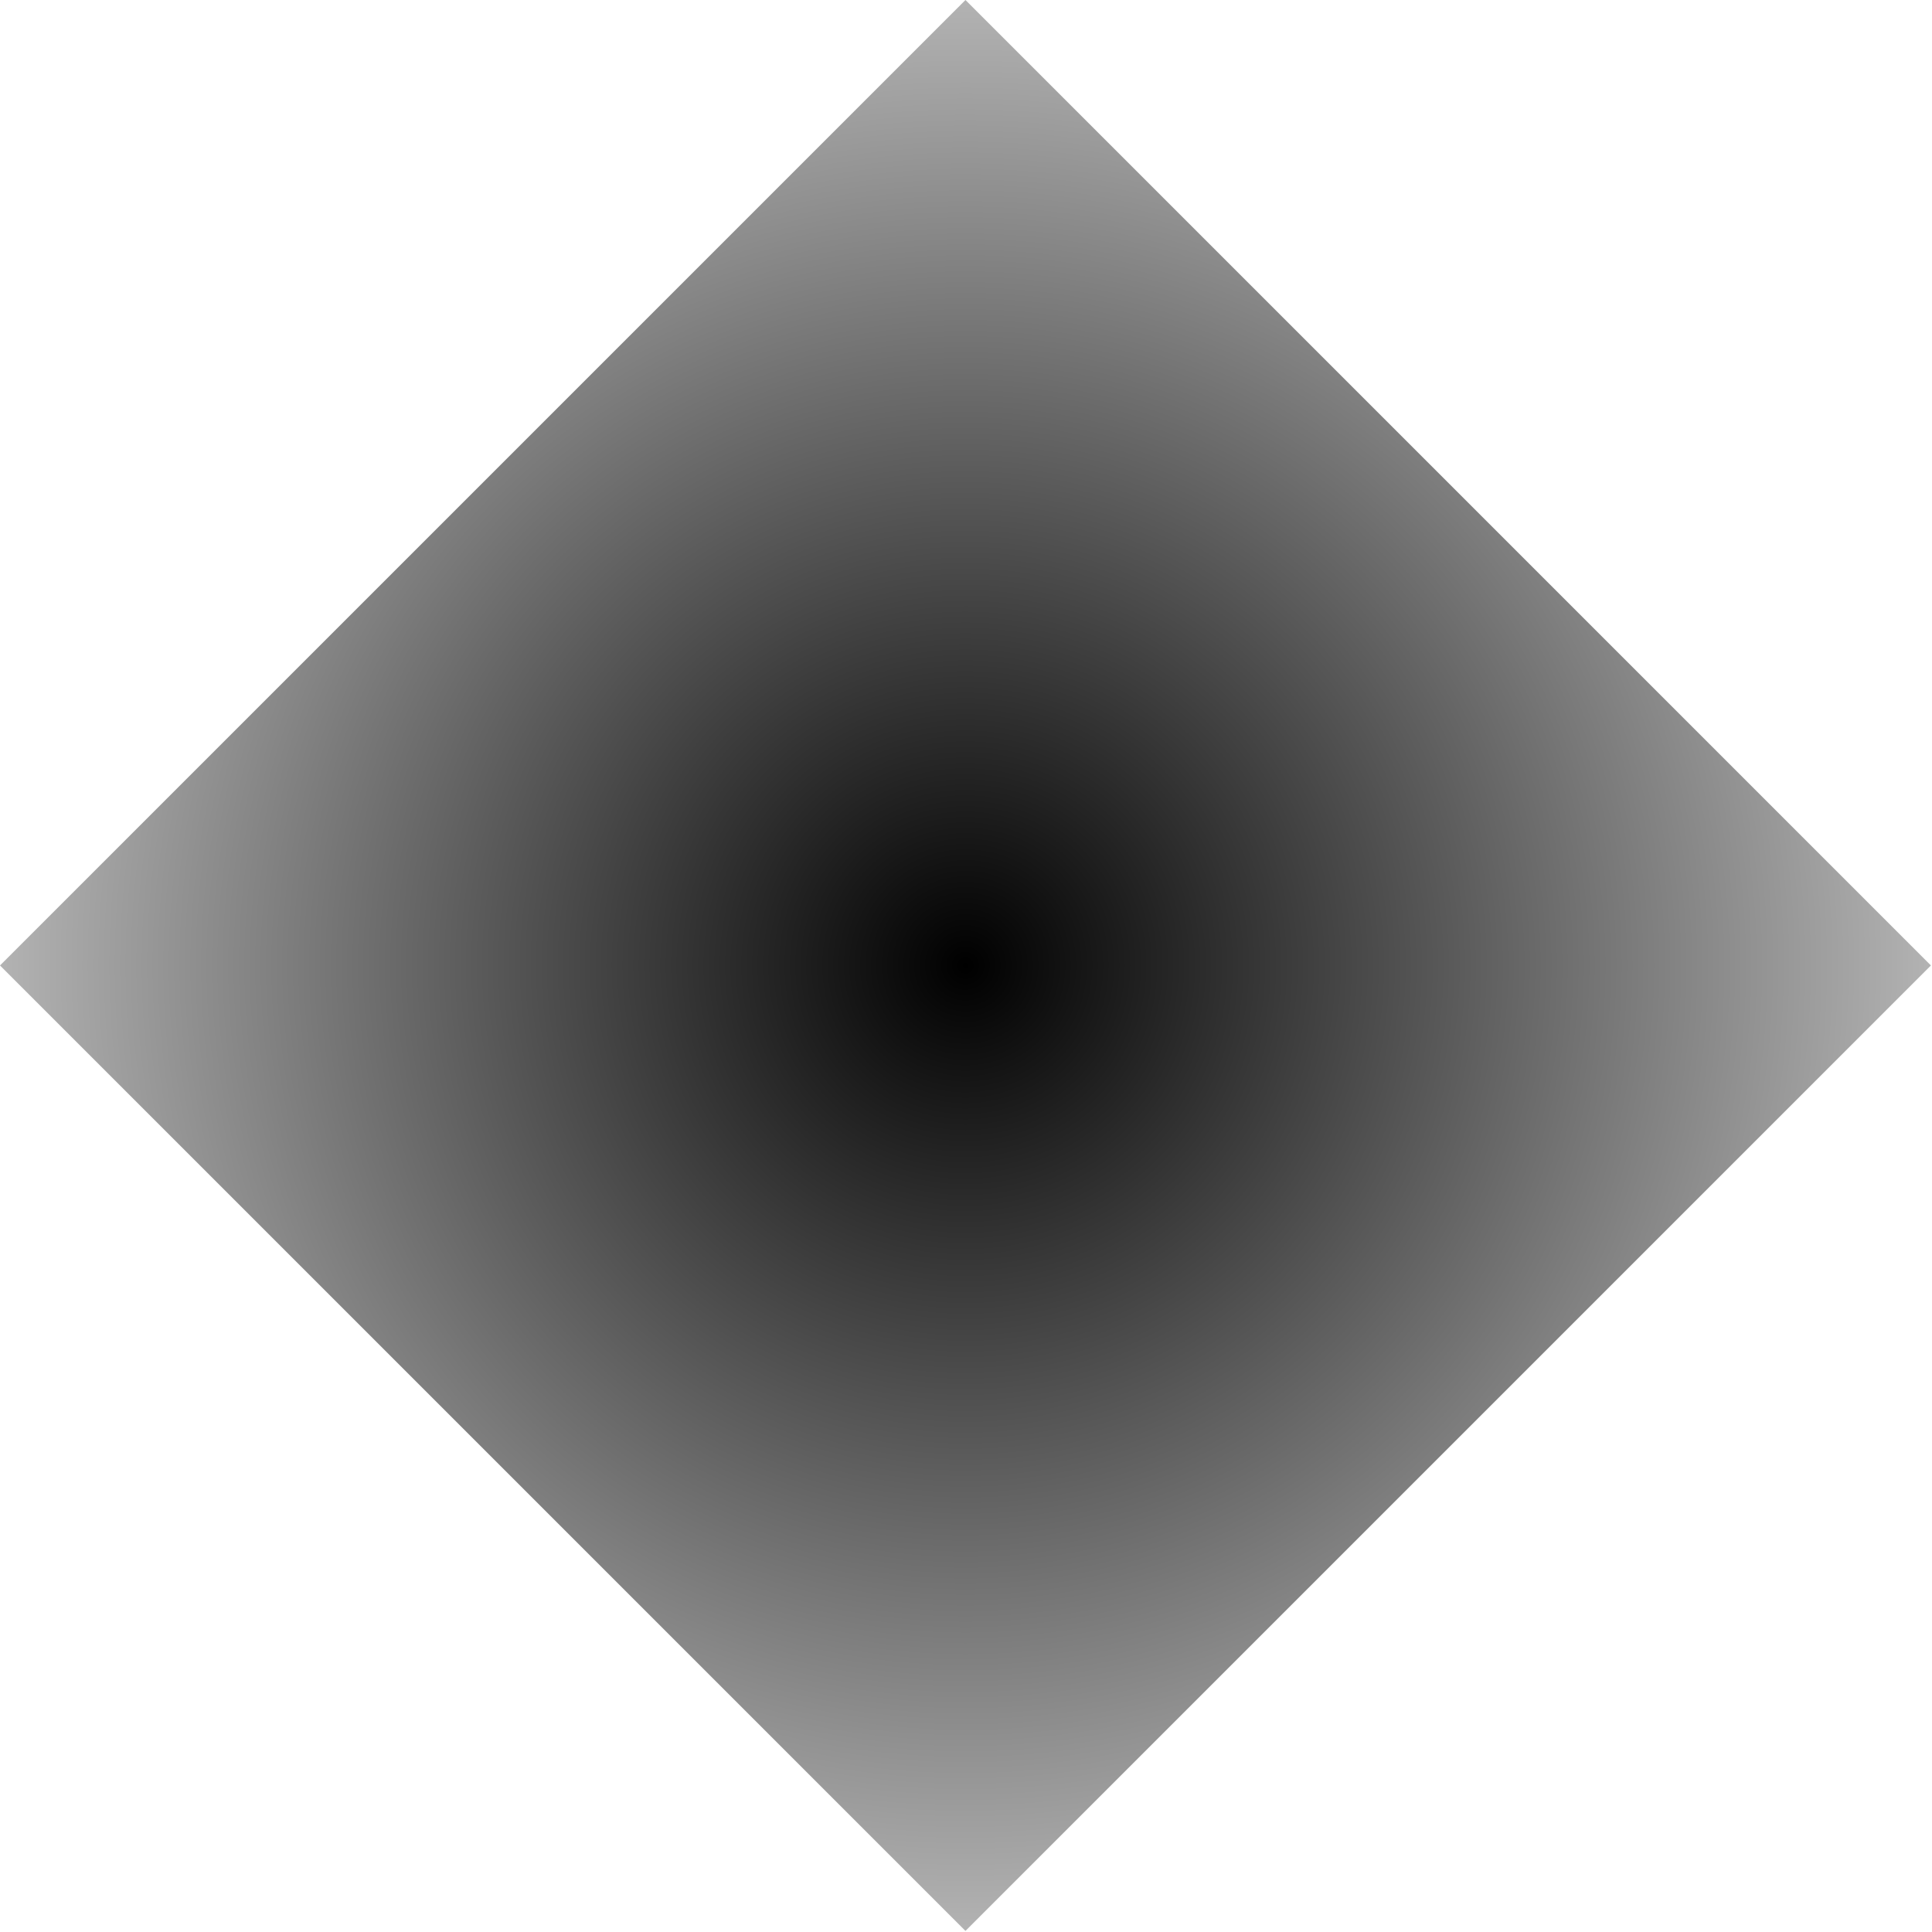
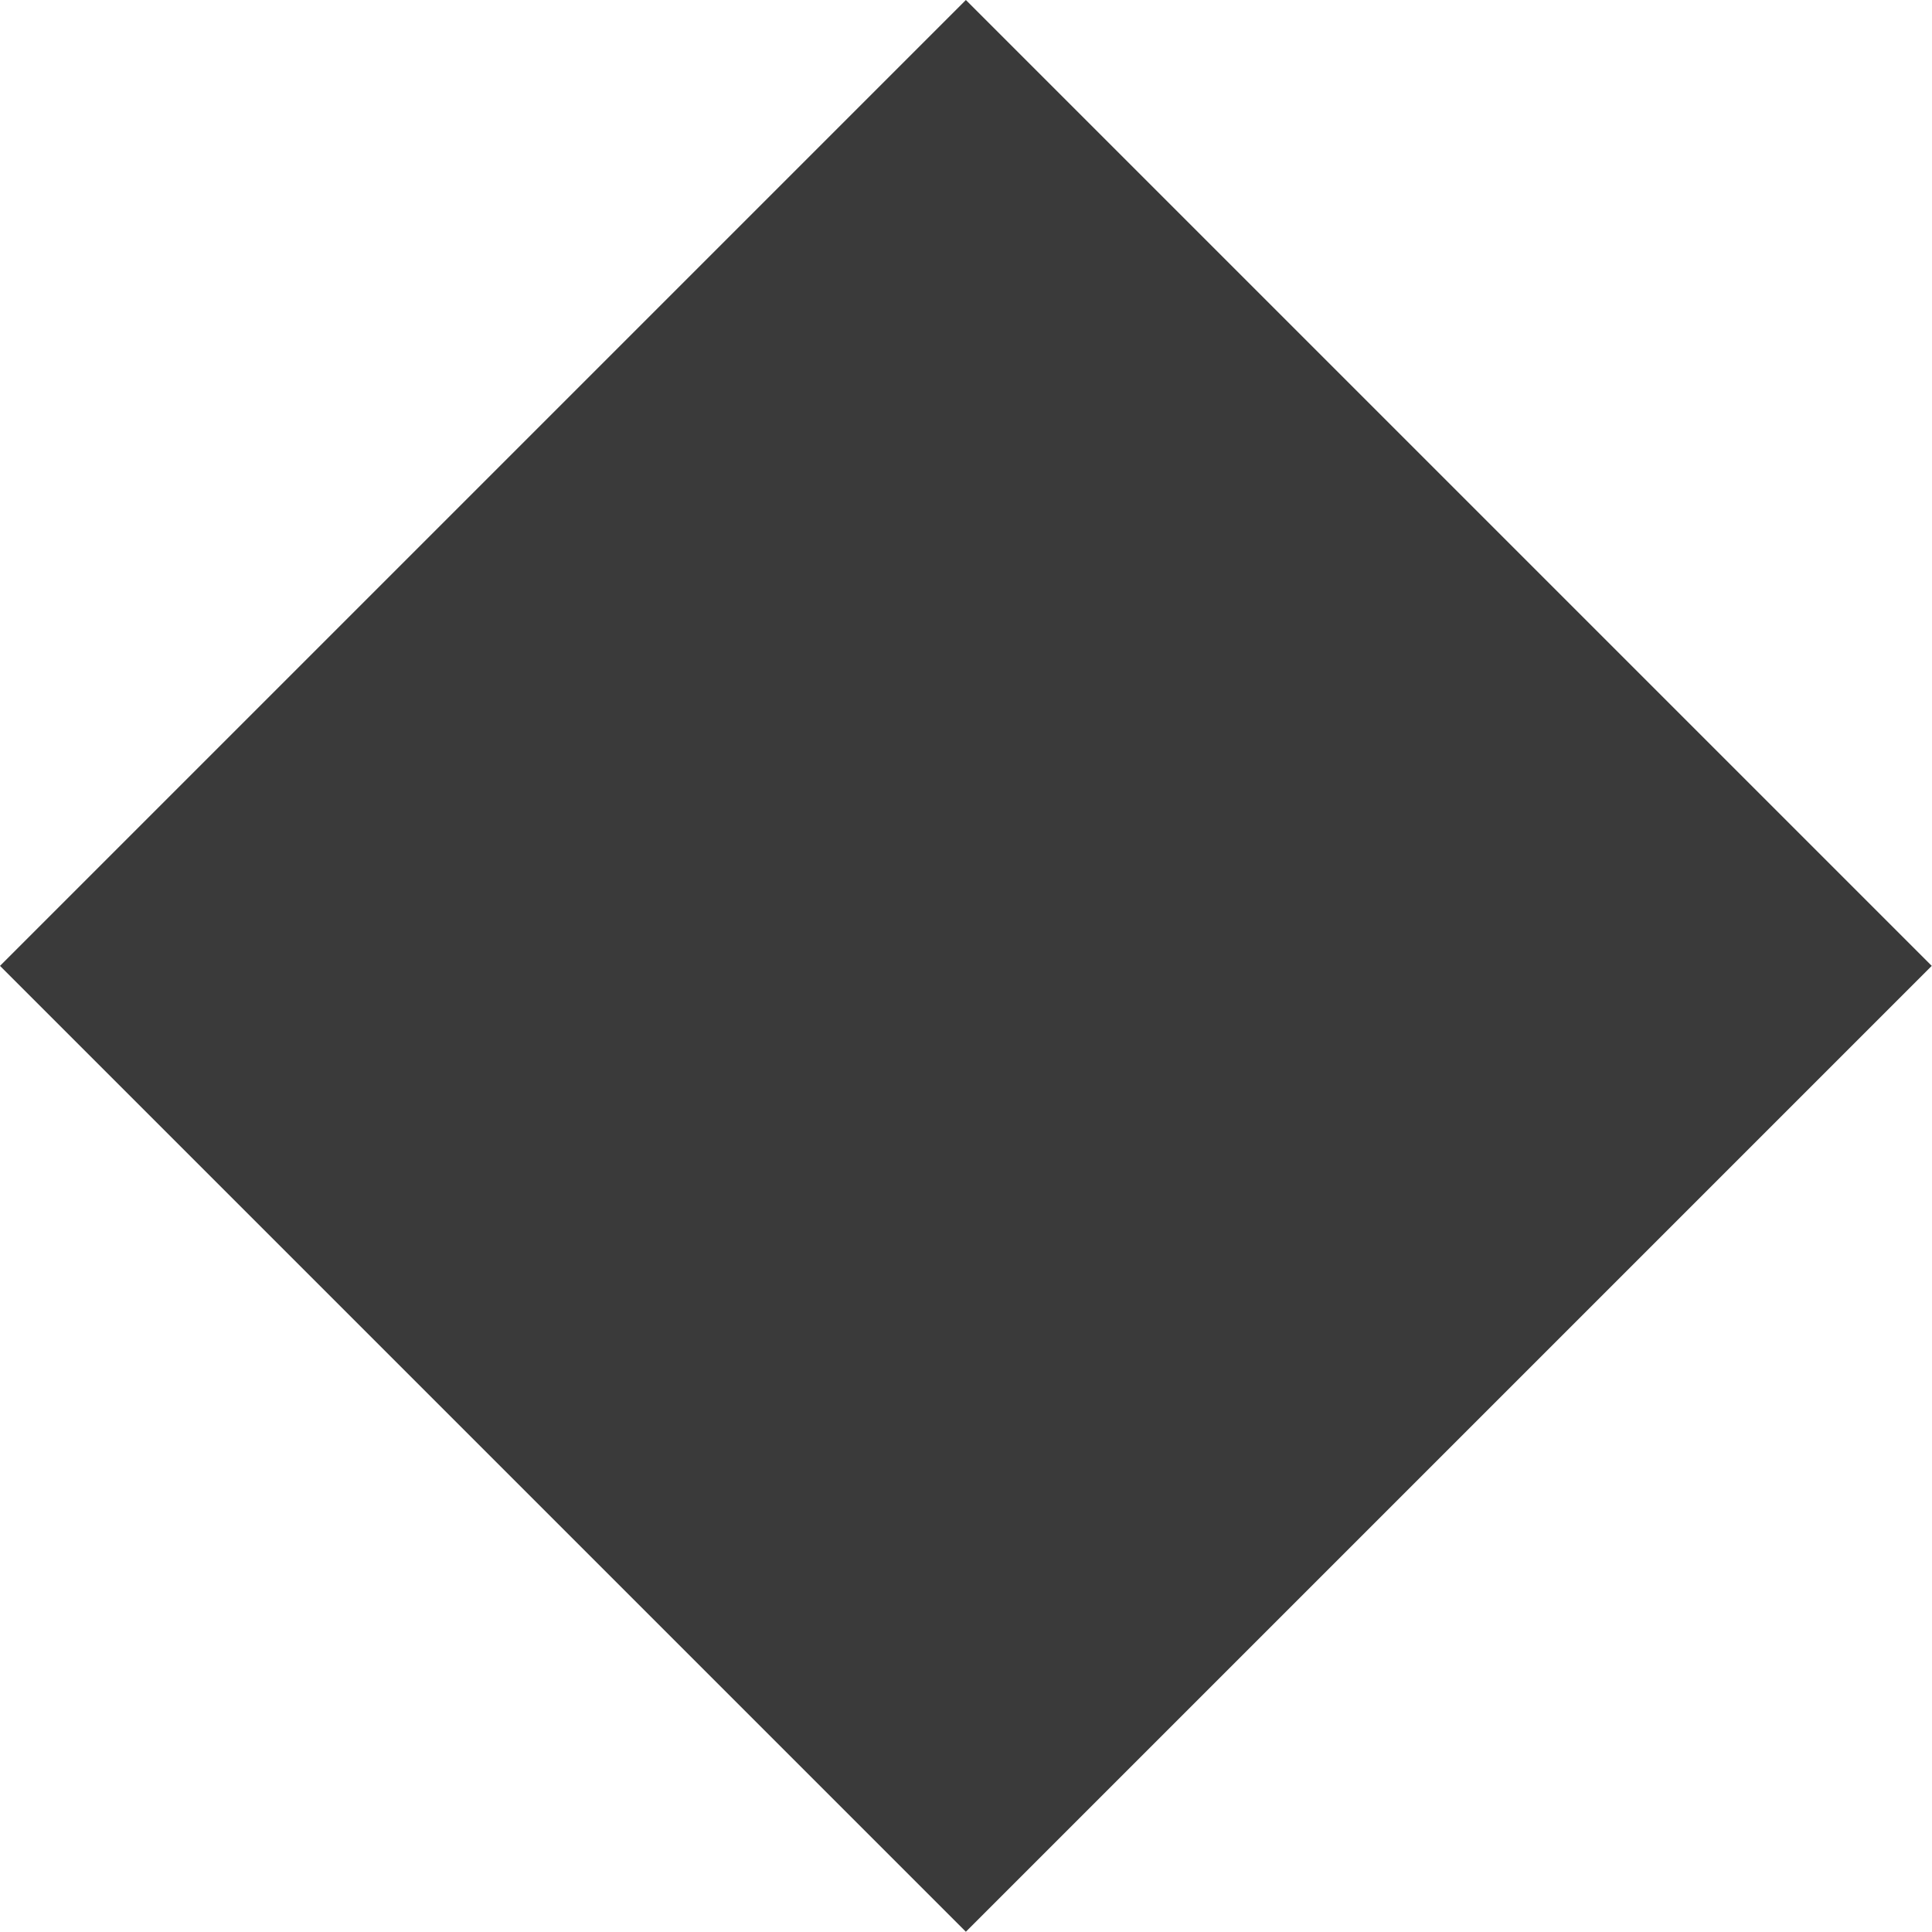
- <svg xmlns="http://www.w3.org/2000/svg" width="100%" height="100%" viewBox="0 0 849 849" version="1.1" xml:space="preserve" style="fill-rule:evenodd;clip-rule:evenodd;stroke-linejoin:round;stroke-miterlimit:2;">
-   <g transform="matrix(1,0,0,1,-236.424,-96.831)">
-     <g id="clipping-diamond" transform="matrix(0.328359,-0.328359,0.357297,0.357297,-12.3158,473.601)">
-       <rect x="306.442" y="414.548" width="1292.08" height="1187.42" style="fill:none;" />
-       <clipPath id="_clip1">
-         <rect x="306.442" y="414.548" width="1292.08" height="1187.42" />
-       </clipPath>
-       <g clip-path="url(#_clip1)">
-         <g id="gradient-diamond" transform="matrix(2.00557,0,0,2.00557,-957.782,-1013.87)">
-           <rect x="306.442" y="414.548" width="1292.08" height="1187.42" style="fill:url(#_Radial2);" />
-         </g>
-       </g>
+ <svg xmlns="http://www.w3.org/2000/svg" width="100%" height="100%" viewBox="0 0 1702 1702" version="1.1" xml:space="preserve" style="fill-rule:evenodd;clip-rule:evenodd;stroke-linejoin:round;stroke-miterlimit:2;">
+   <g transform="matrix(1,0,0,1,-0.000410922,0.00270646)">
+     <g transform="matrix(0.658545,-0.658545,0.716584,0.716584,-498.864,755.637)">
+       <rect x="306.442" y="414.548" width="1292.08" height="1187.42" style="fill-opacity:0.77;" />
    </g>
  </g>
-   <defs>
-     <radialGradient id="_Radial2" cx="0" cy="0" r="1" gradientUnits="userSpaceOnUse" gradientTransform="matrix(646.038,0,0,593.713,952.48,1008.26)">
-       <stop offset="0" style="stop-color:black;stop-opacity:1" />
-       <stop offset="1" style="stop-color:black;stop-opacity:0" />
-     </radialGradient>
-   </defs>
</svg>
